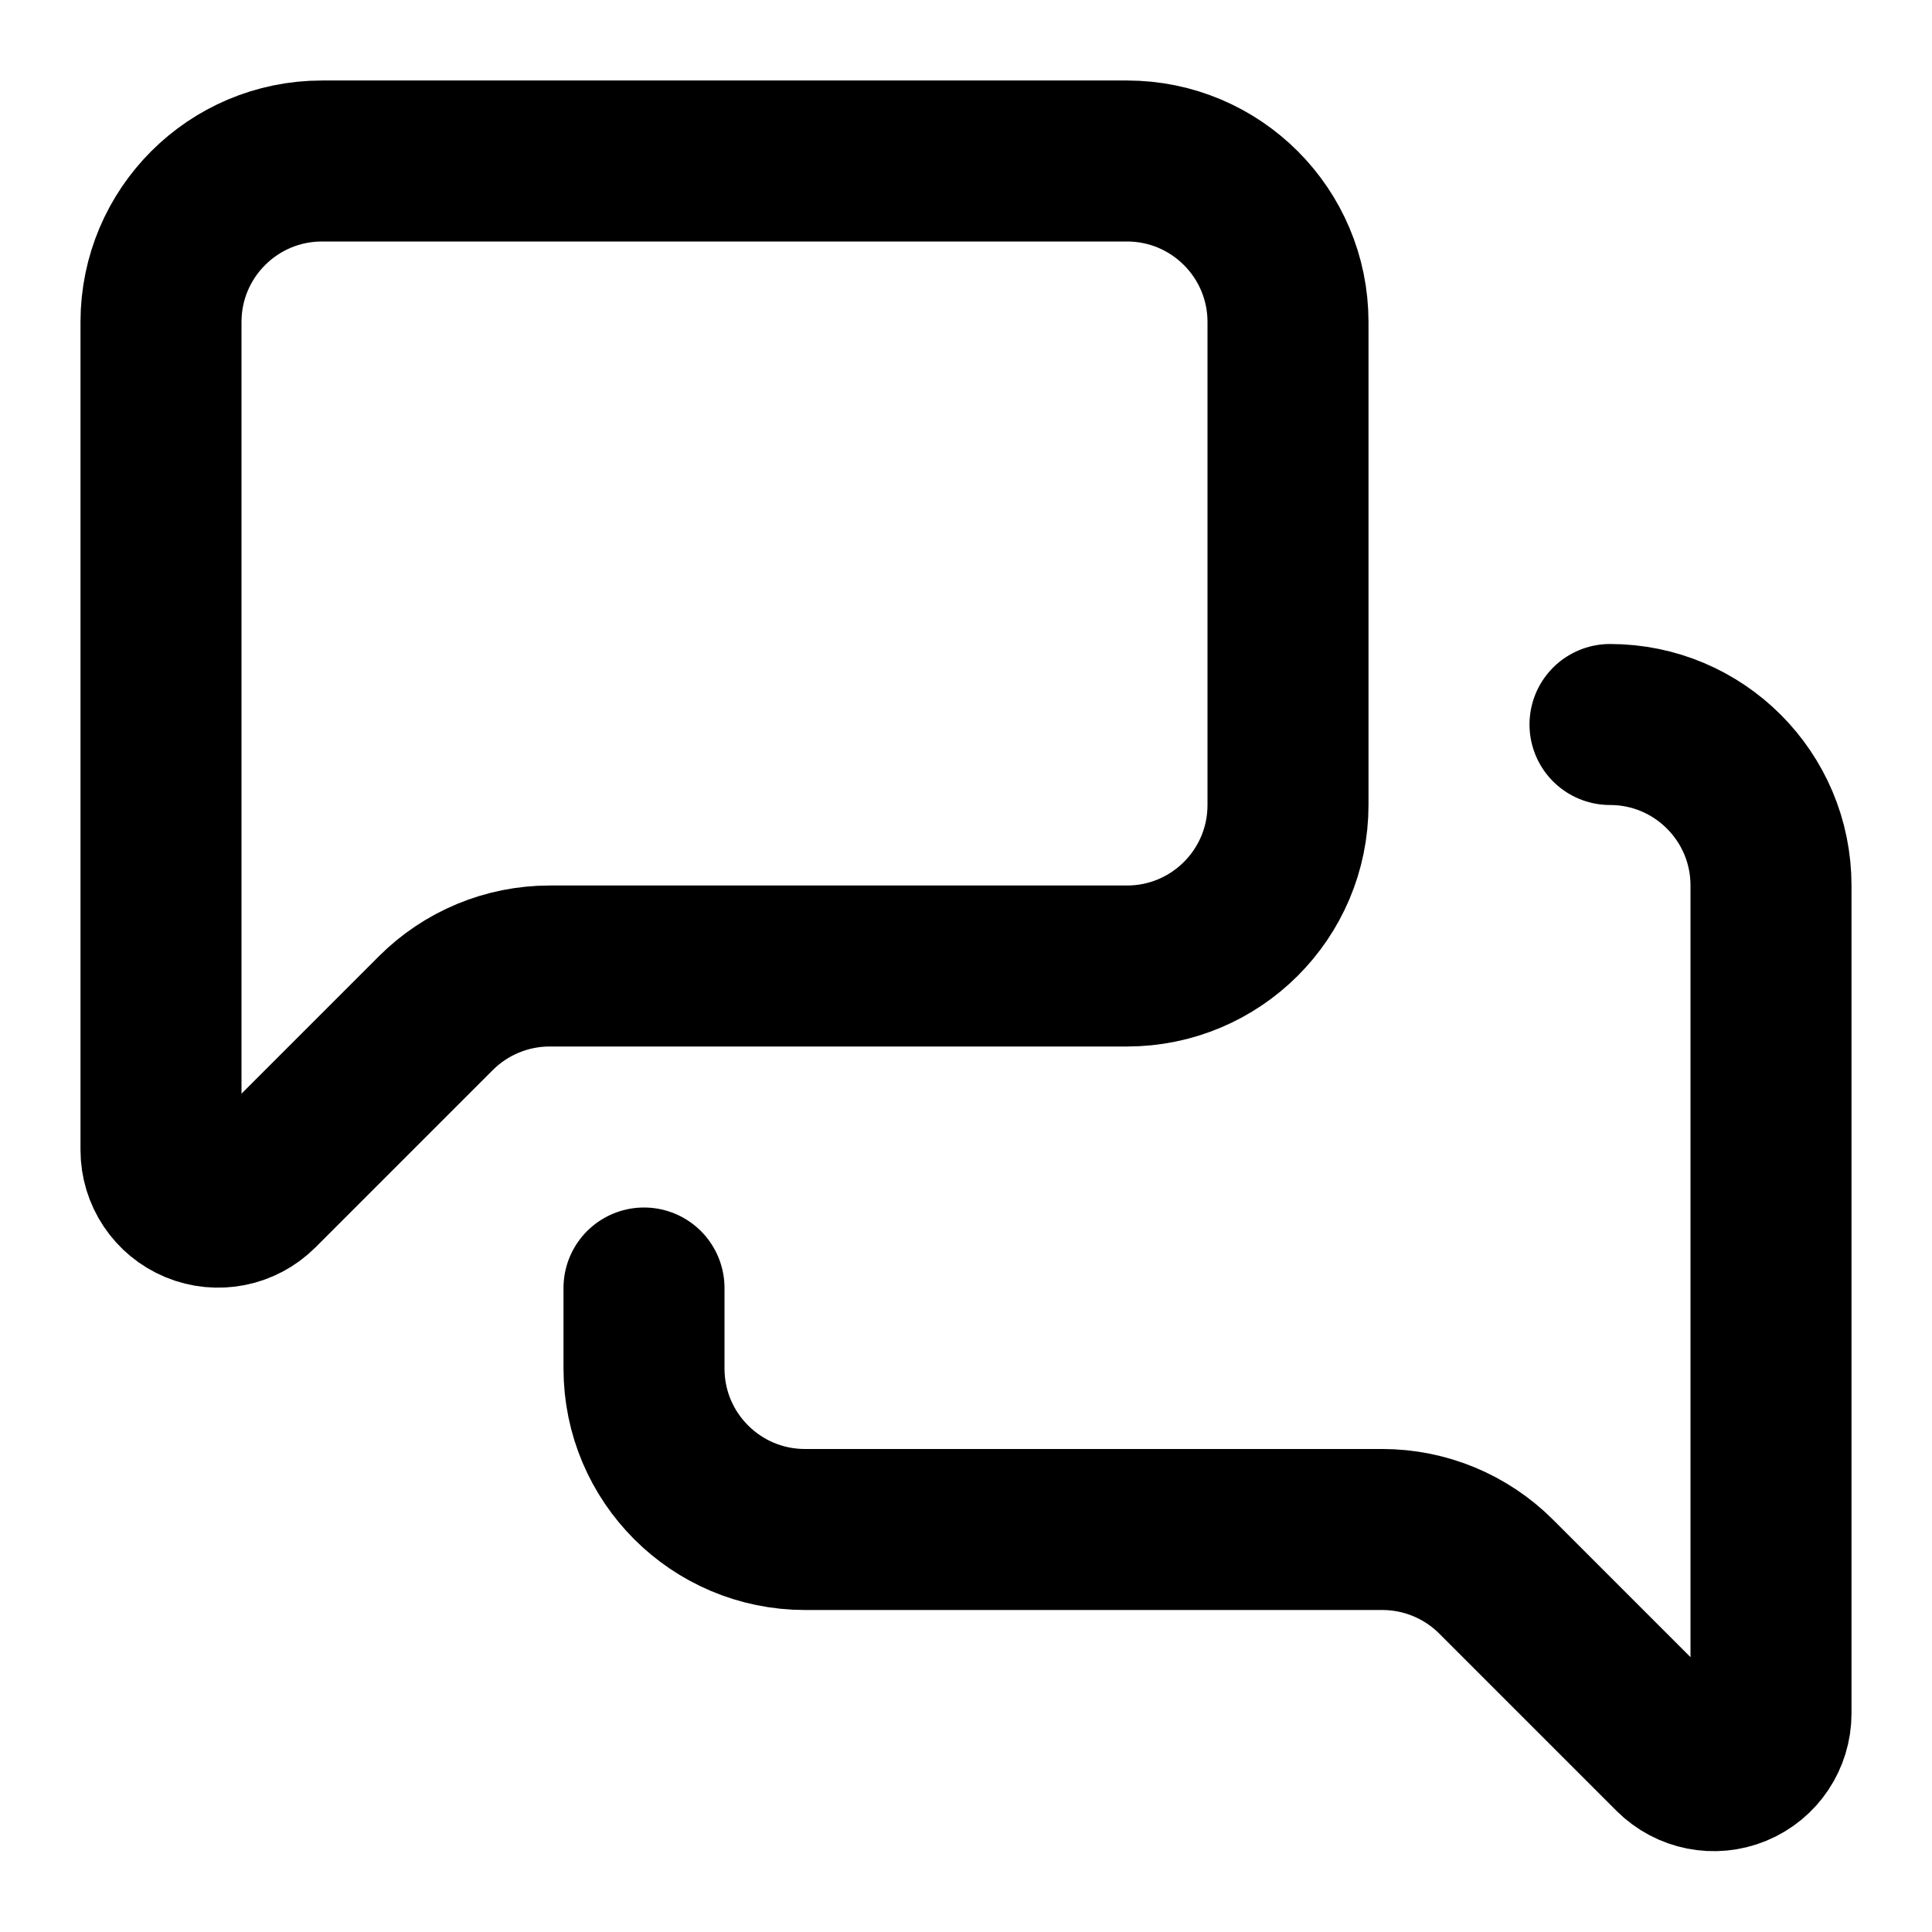
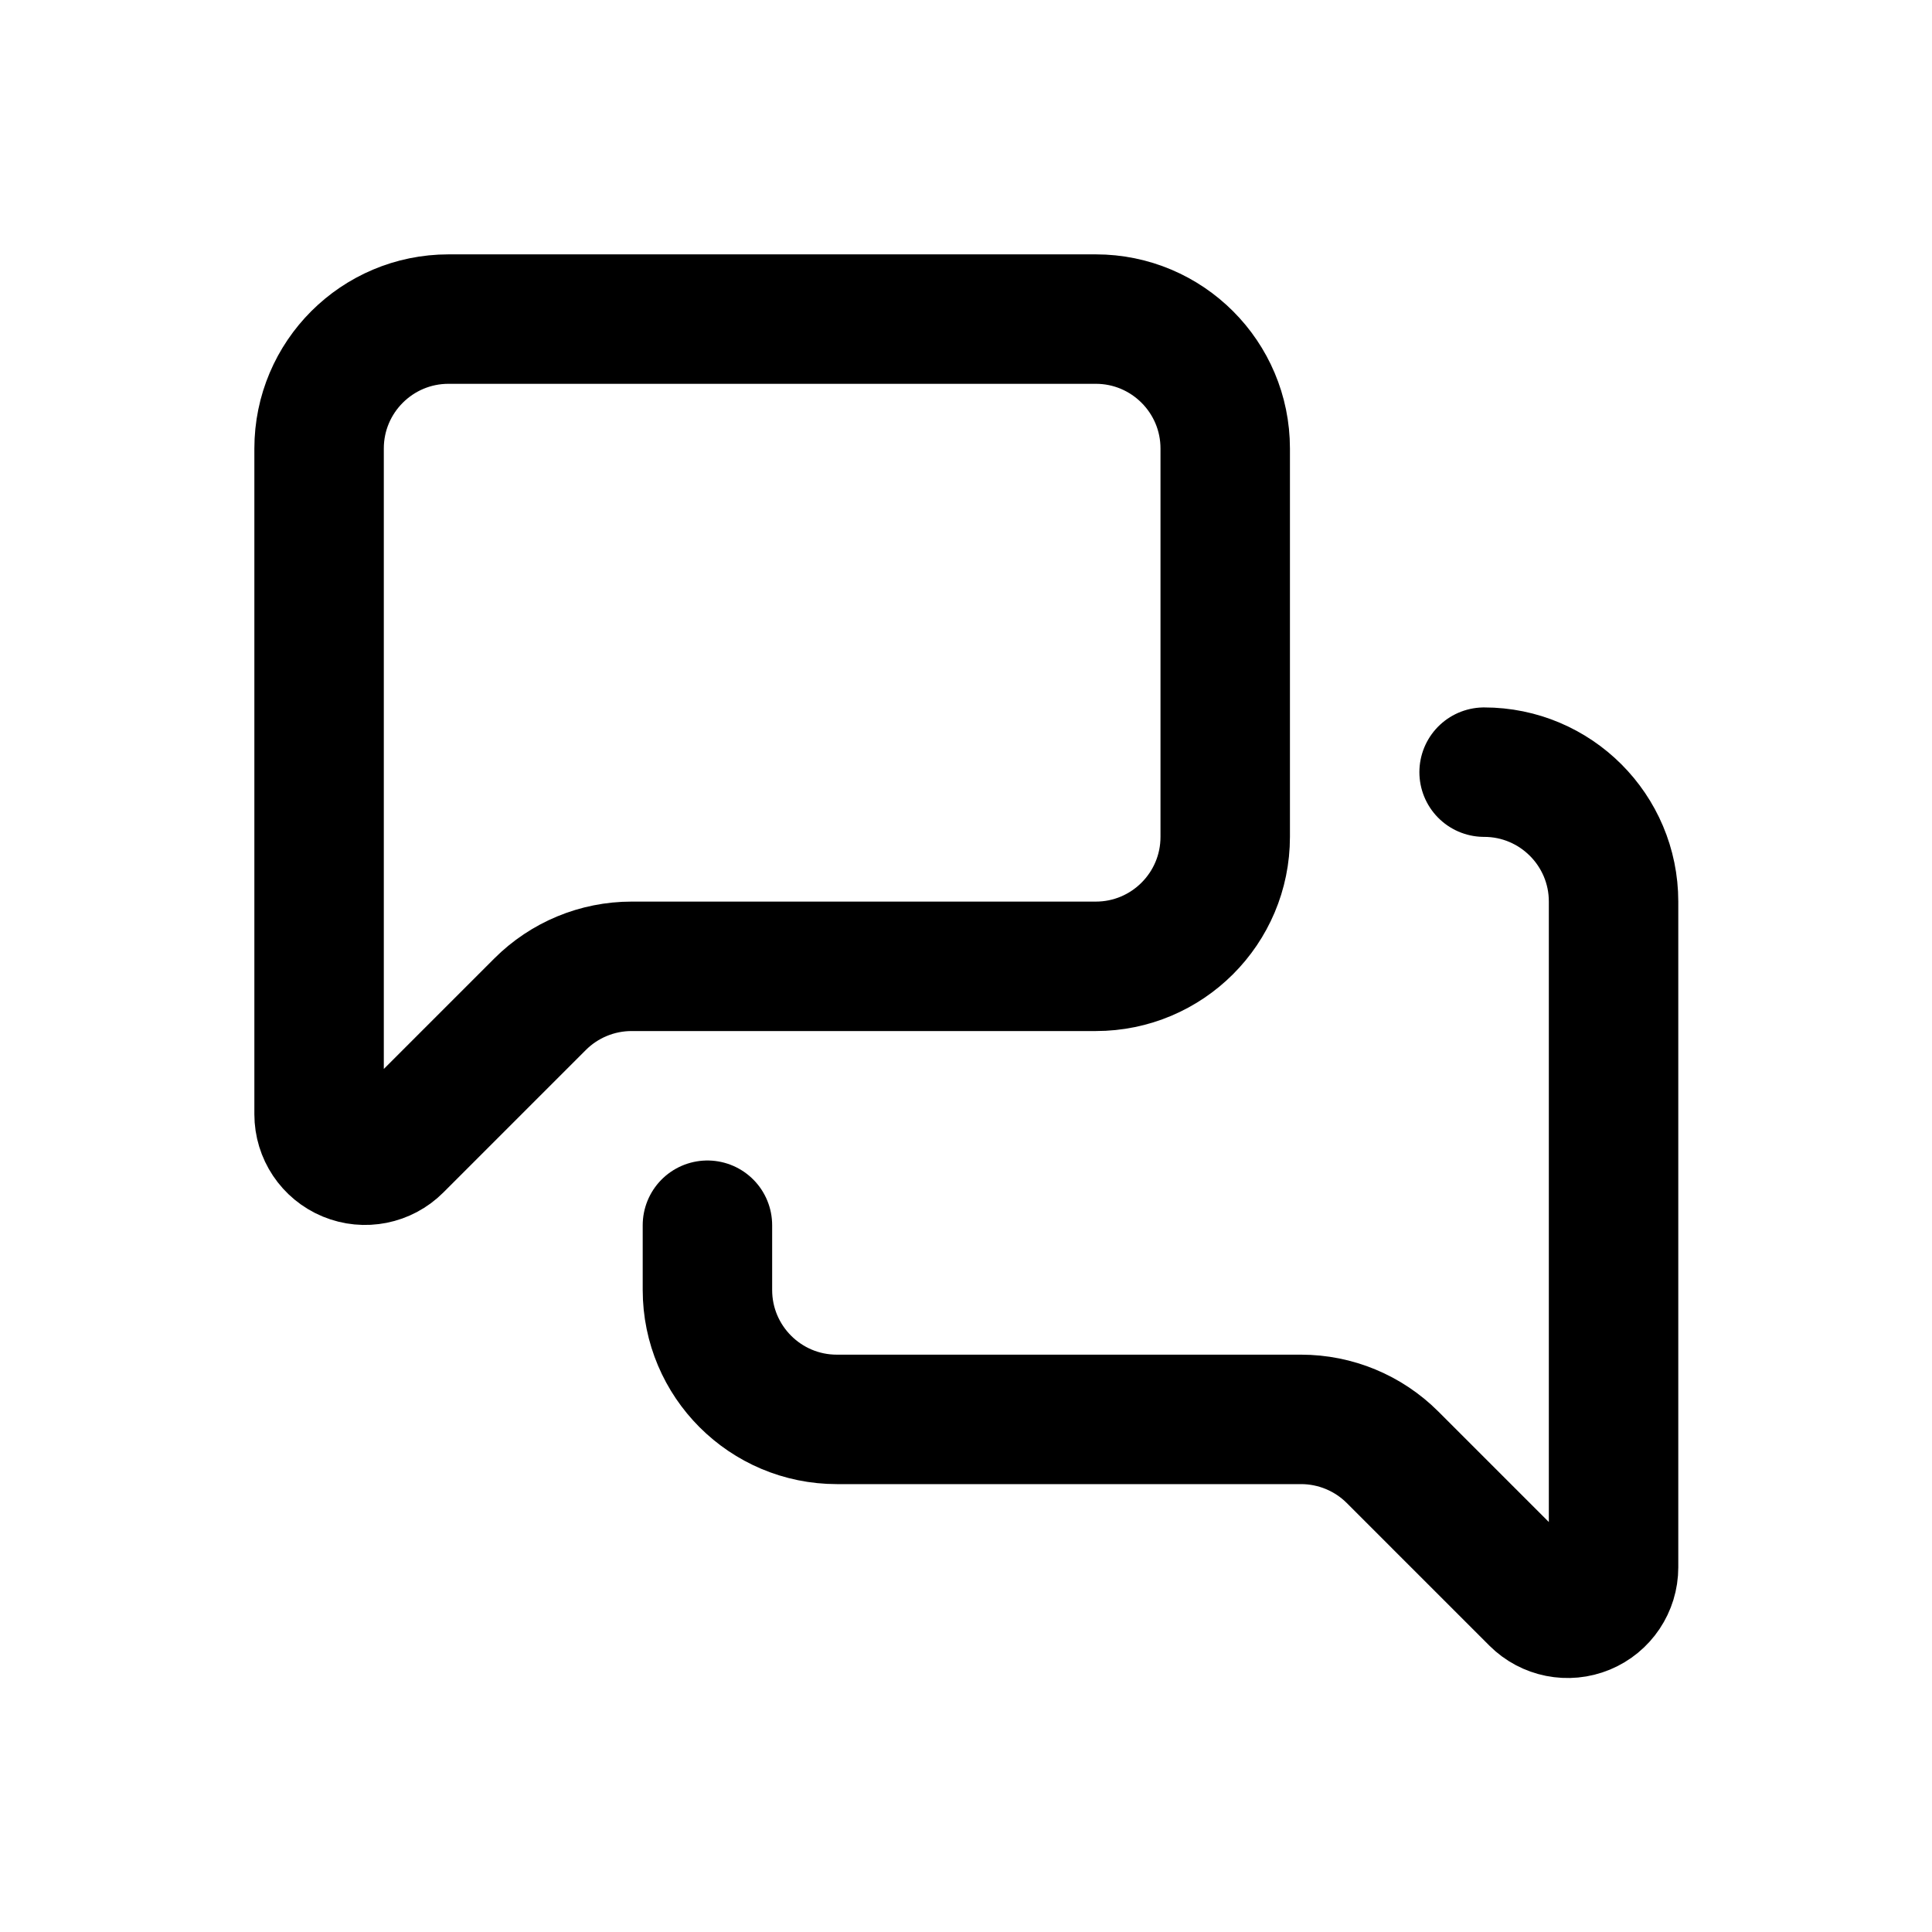
- <svg xmlns="http://www.w3.org/2000/svg" viewBox="0 0 24 24" fill="none" stroke="#000" stroke-width="2" stroke-linecap="round" stroke-linejoin="round">
+ <svg xmlns="http://www.w3.org/2000/svg" viewBox="-2.93 -2.93 29.85 29.85" fill="none" stroke="currentColor" stroke-width="2" stroke-linecap="round" stroke-linejoin="round">
  <path d="M16 10a2 2 0 0 1-2 2H6.828a2 2 0 0 0-1.414.586l-2.202 2.202A.71.71 0 0 1 2 14.286V4a2 2 0 0 1 2-2h10a2 2 0 0 1 2 2z" />
  <path d="M20 9a2 2 0 0 1 2 2v10.286a.71.71 0 0 1-1.212.502l-2.202-2.202A2 2 0 0 0 17.172 19H10a2 2 0 0 1-2-2v-1" />
</svg>
